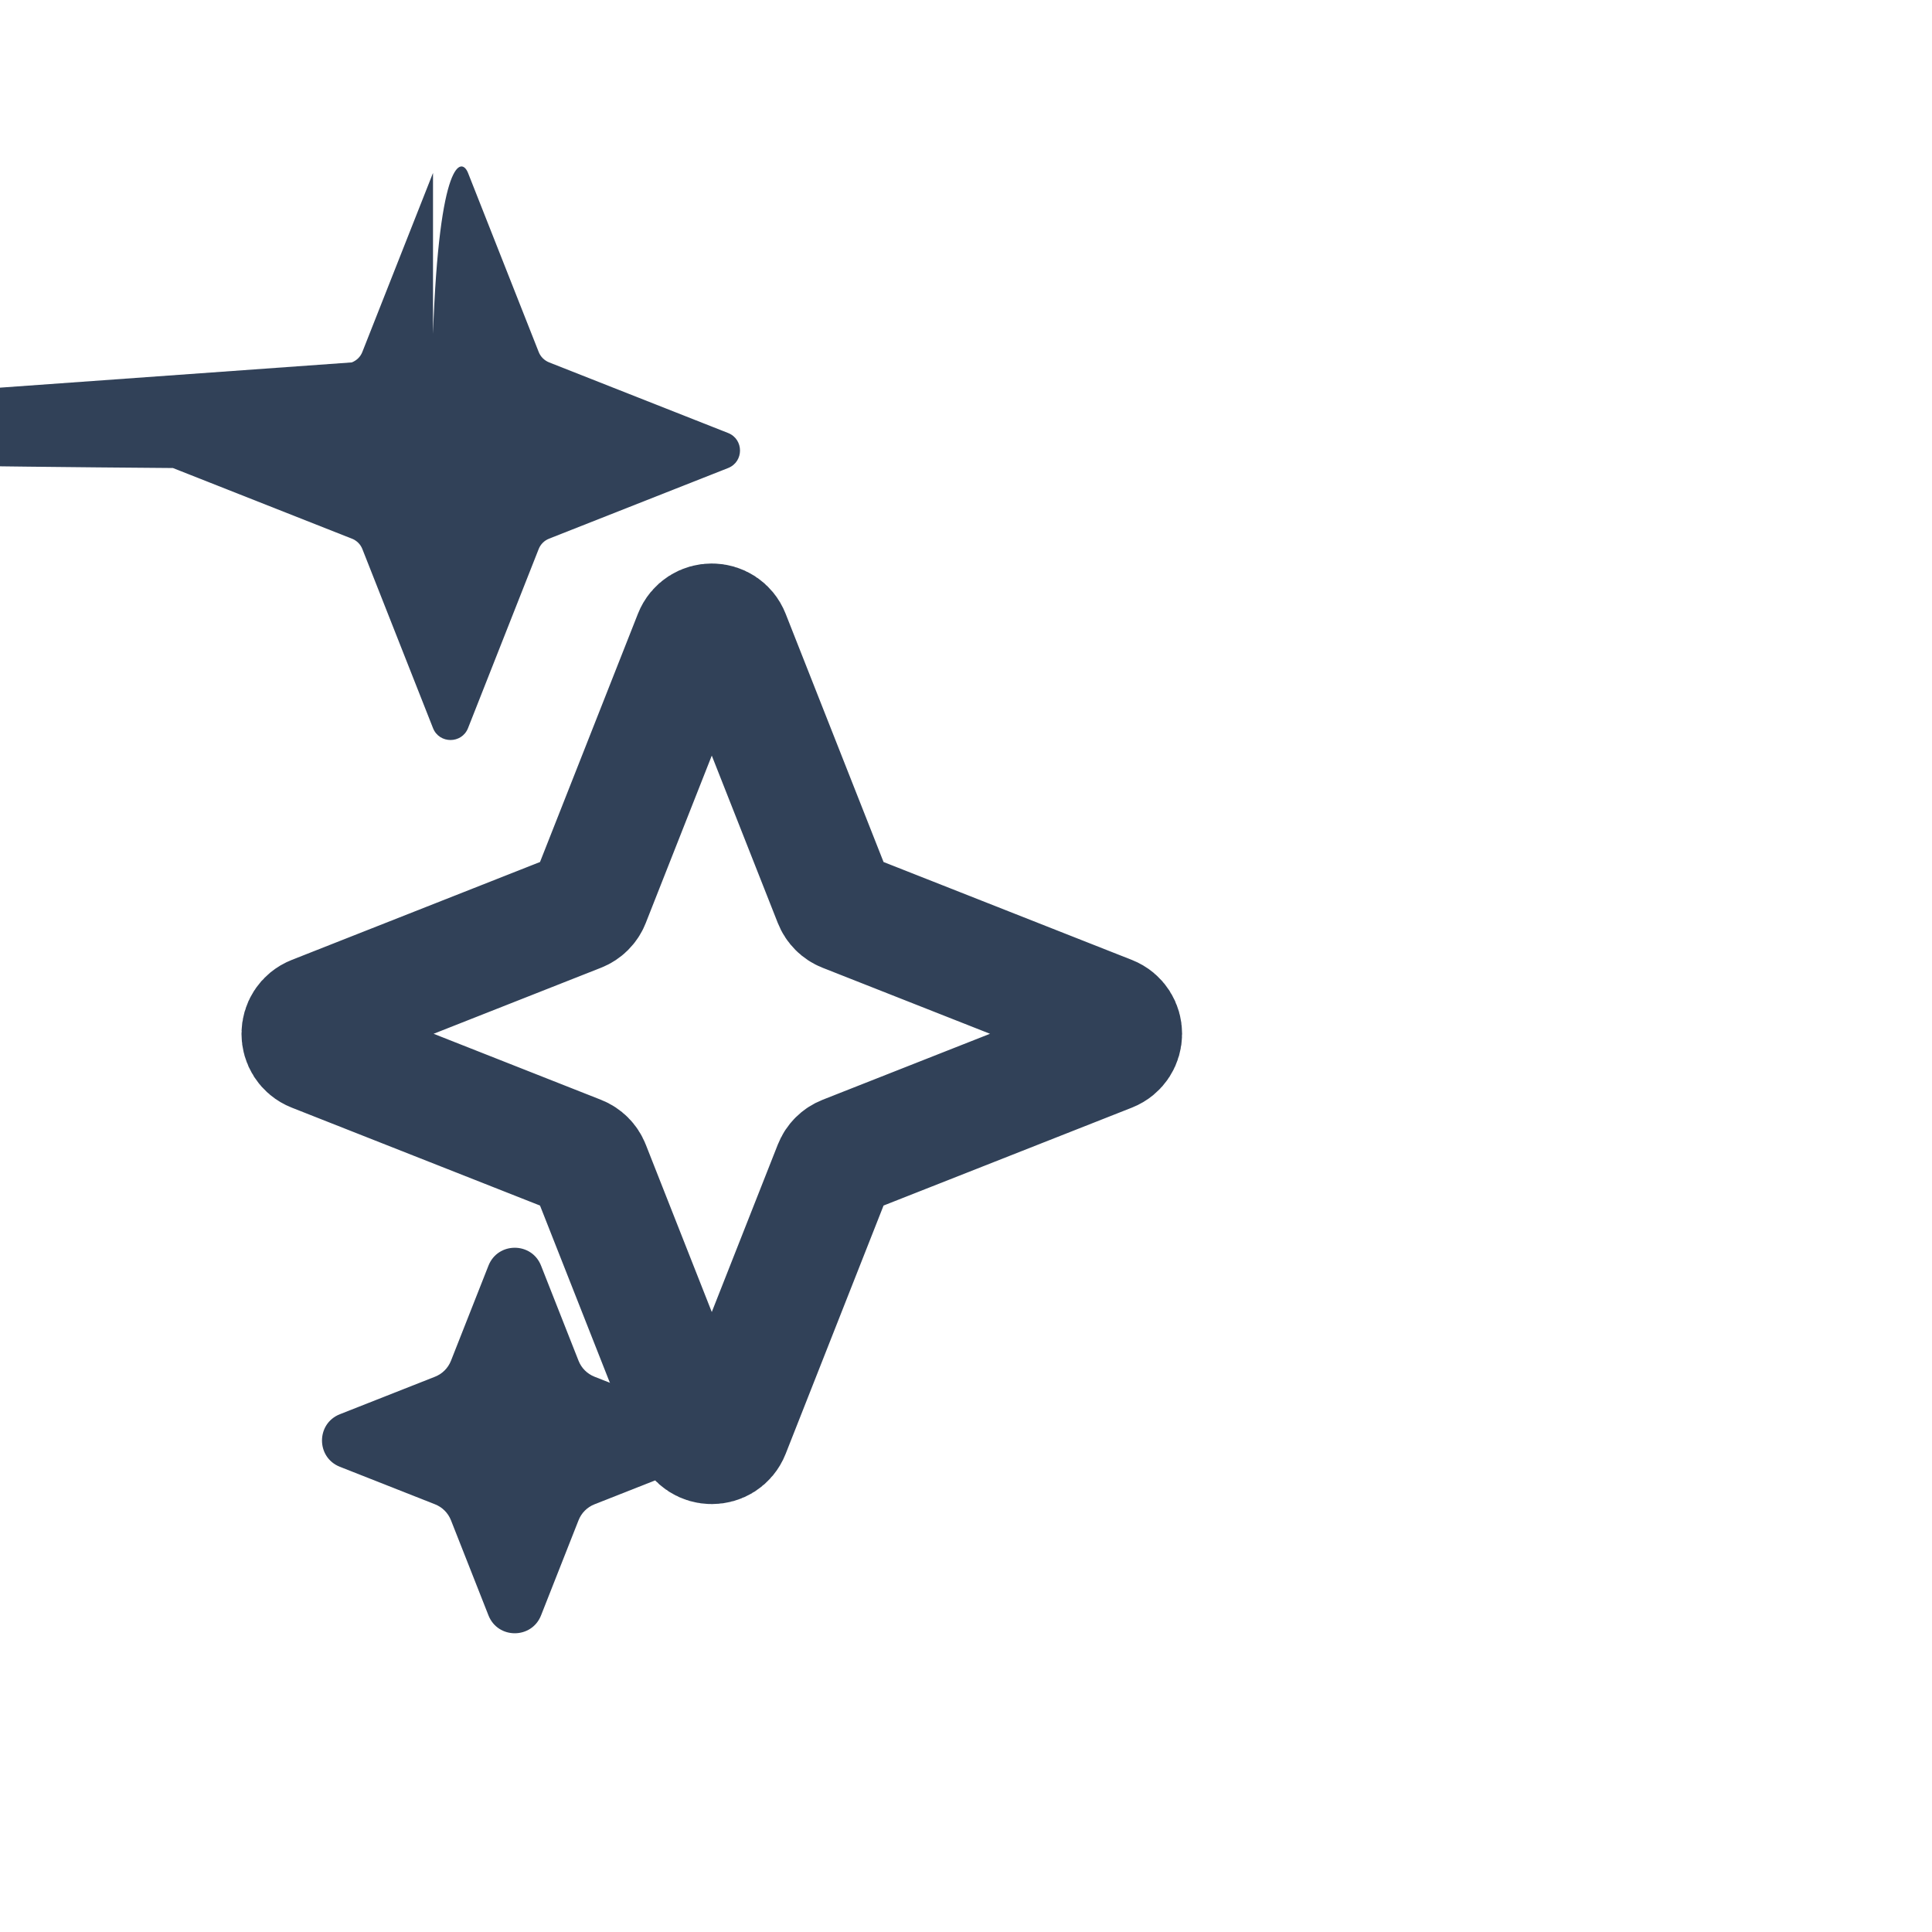
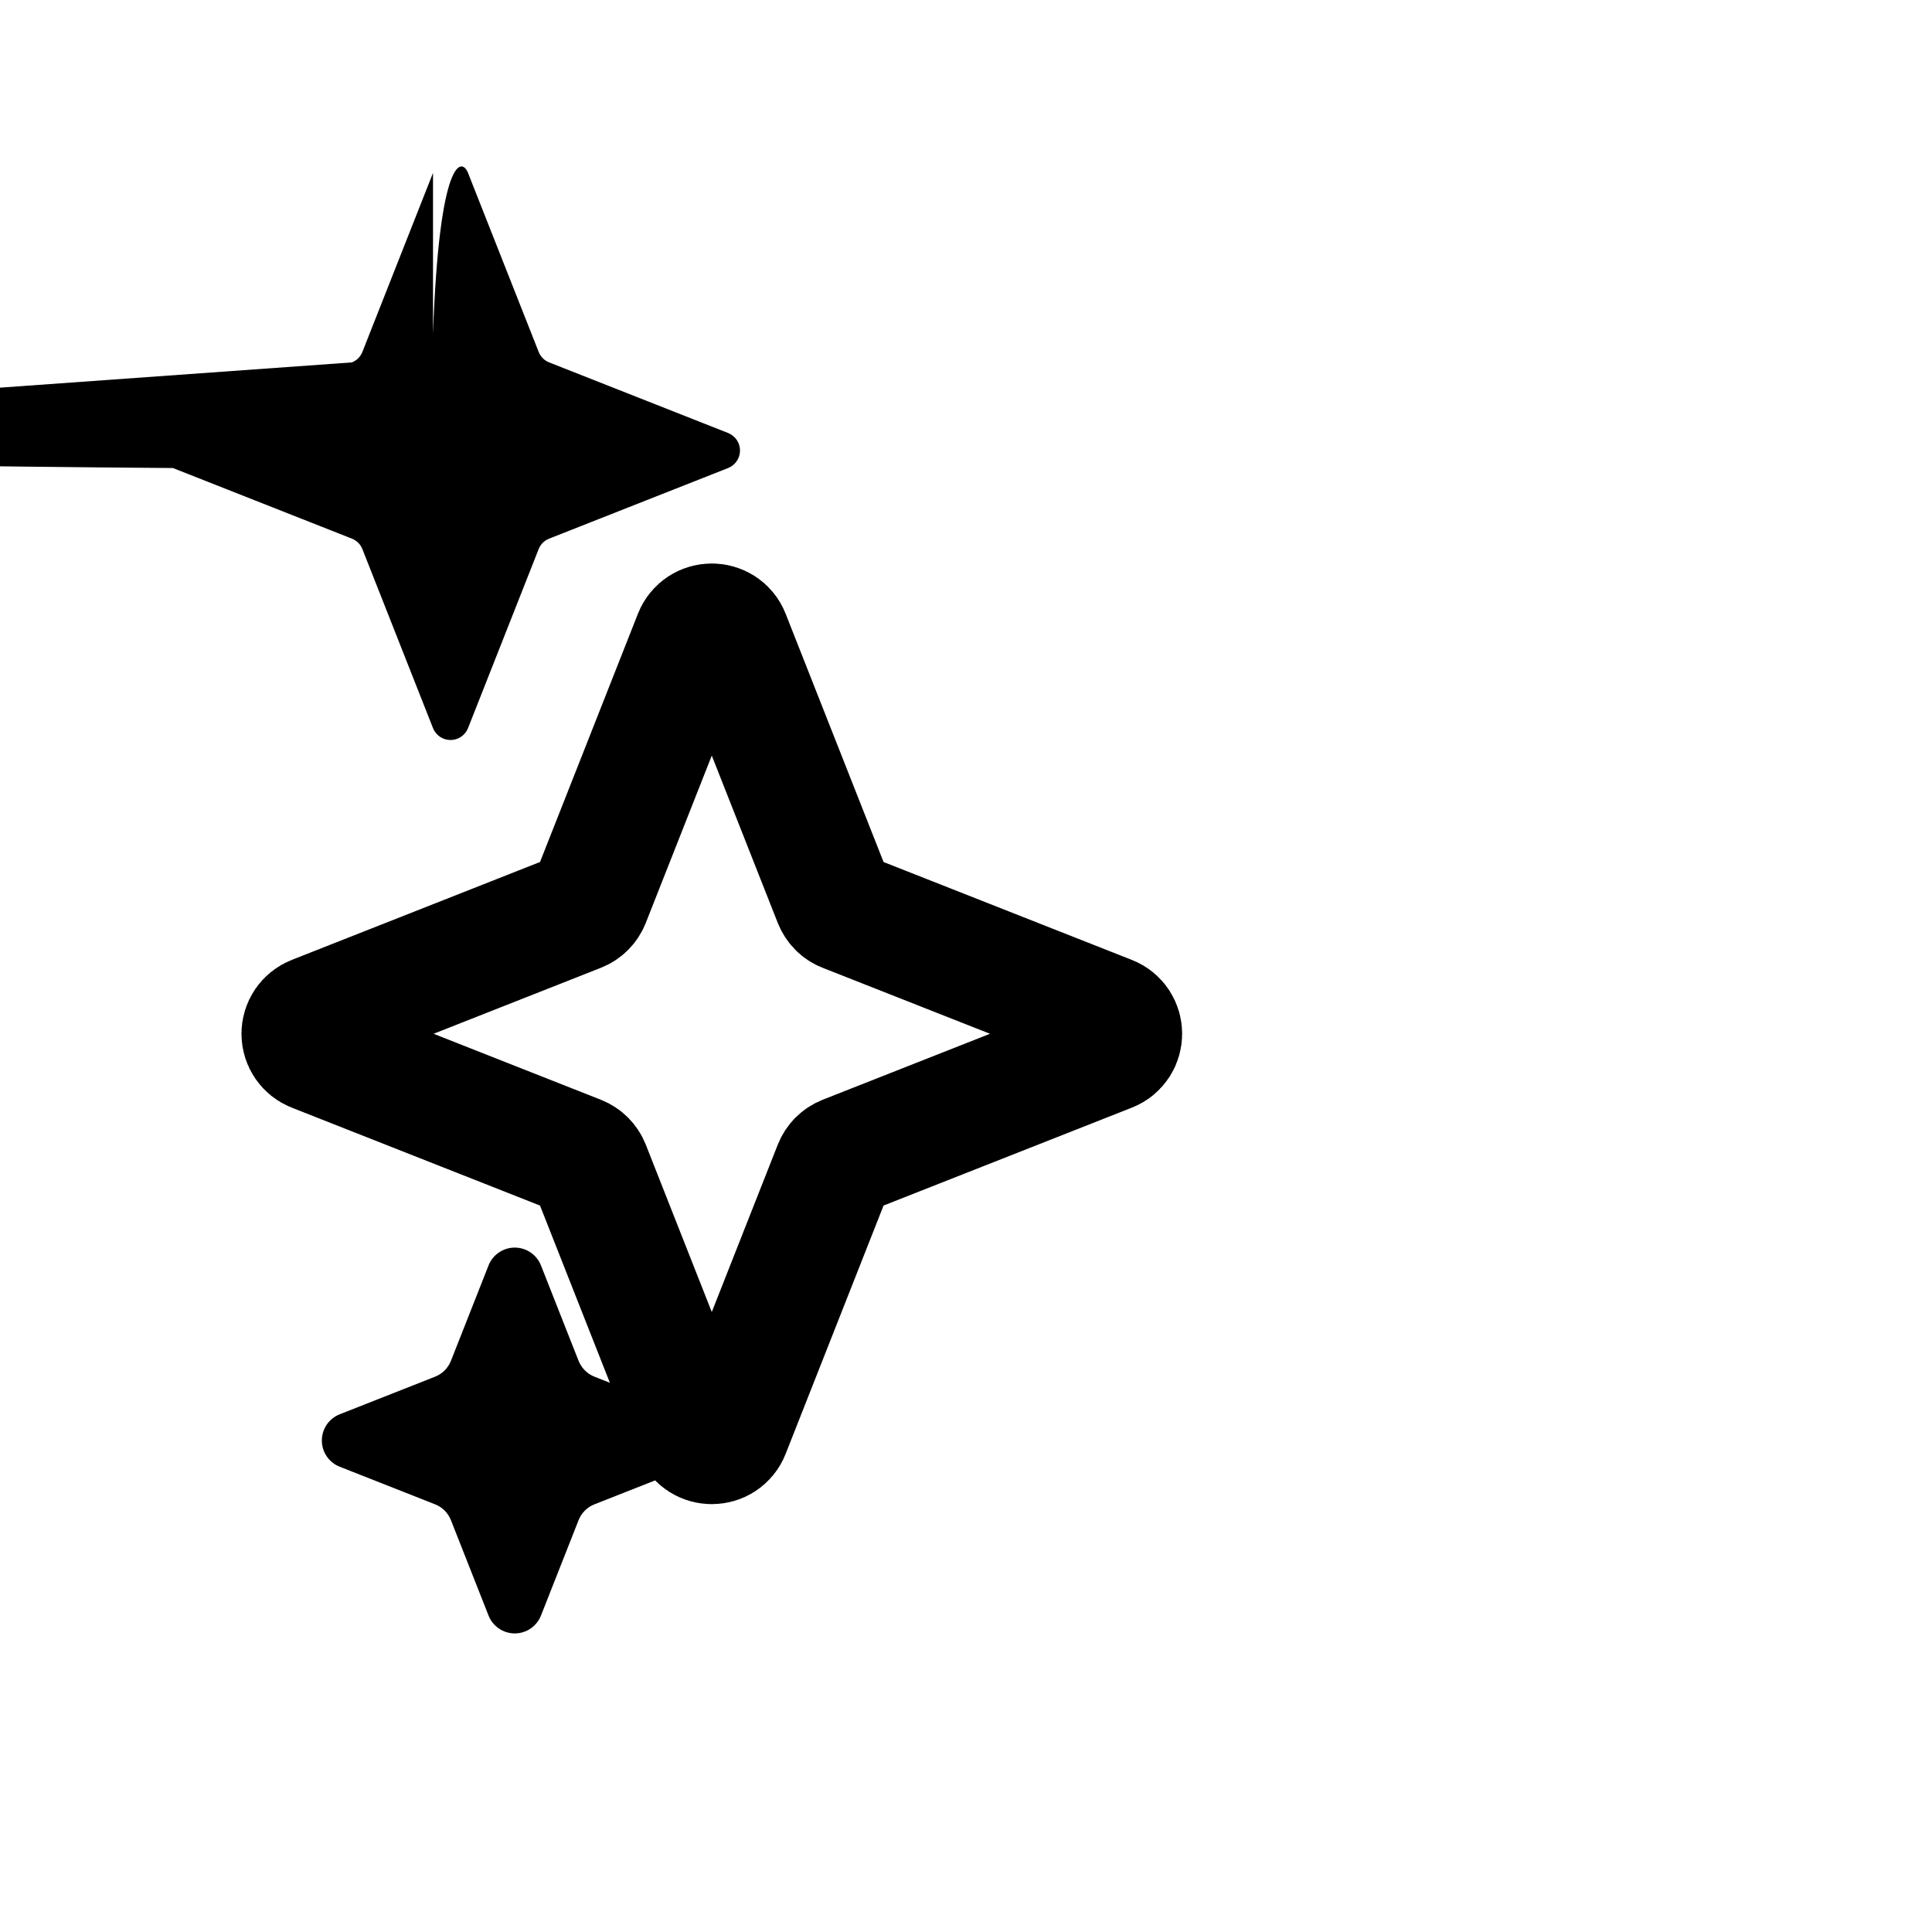
- <svg xmlns="http://www.w3.org/2000/svg" width="24" height="24" viewBox="0 0 24 24" fill="none">
-   <path d="M13.379 2.148C13.457 -0.049 13.736 -0.049 13.814 0.148L14.691 2.37C14.714 2.431 14.762 2.478 14.822 2.502L17.045 3.379C17.242 3.457 17.242 3.736 17.045 3.814L14.822 4.691C14.762 4.714 14.714 4.762 14.691 4.822L13.814 7.045C13.736 7.242 13.457 7.242 13.379 7.045L12.502 4.822C12.479 4.762 12.431 4.714 12.37 4.691L10.148 3.814C-0.049 3.736 -0.049 3.457 0.148 3.379L12.37 2.502C12.431 2.478 12.479 2.431 12.502 2.37L13.379 0.148Z" fill="#314158" transform="translate(-8, 2)" />
-   <path d="M2.068 0.222C2.185 -0.074 2.604 -0.074 2.721 0.222L3.187 1.404C3.223 1.495 3.294 1.566 3.385 1.602L4.567 2.068C4.863 2.185 4.863 2.604 4.567 2.721L3.385 3.187C3.294 3.223 3.223 3.294 3.187 3.385L2.721 4.567C2.604 4.863 2.185 4.863 2.068 4.567L1.602 3.385C1.566 3.294 1.495 3.223 1.404 3.187L0.222 2.721C-0.074 2.604 -0.074 2.185 0.222 2.068L1.404 1.602C1.495 1.566 1.566 1.495 1.602 1.404L2.068 0.222Z" fill="#314158" transform="translate(4, 15.5)" />
-   <path d="M5.622 0.9C5.701 0.7 5.983 0.7 6.062 0.9L7.36 4.191C7.384 4.252 7.432 4.3 7.493 4.324L10.785 5.622C10.984 5.701 10.984 5.983 10.785 6.062L7.493 7.36C7.432 7.384 7.384 7.432 7.36 7.493L6.062 10.785C5.983 10.984 5.701 10.984 5.622 10.785L4.324 7.493C4.3 7.432 4.252 7.384 4.191 7.36L0.9 6.062C0.7 5.983 0.7 5.701 0.9 5.622L4.191 4.324C4.252 4.3 4.3 4.252 4.324 4.191L5.622 0.9Z" stroke="#314158" stroke-width="1.5" transform="translate(3, 7)" />
+ <svg fill="none" viewBox="0 0 24 24">
+   <path fill="currentColor" d="M5.379 4.148c.078-2.197.357-2.197.435-2l.877 2.222c.023.06.071.109.131.132l2.223.877a.234.234 0 0 1 0 .435l-2.223.877a.23.23 0 0 0-.131.131l-.877 2.223a.234.234 0 0 1-.435 0l-.877-2.223a.23.23 0 0 0-.131-.131l-2.223-.877c-10.197-.078-10.197-.357-10-.435l12.223-.877a.23.23 0 0 0 .131-.131l.877-2.223ZM6.068 15.722a.35.35 0 0 1 .653 0l.466 1.182c.036.09.107.162.198.198l1.182.466a.35.35 0 0 1 0 .653l-1.182.466a.35.35 0 0 0-.198.198l-.466 1.182a.35.35 0 0 1-.653 0l-.466-1.182a.35.35 0 0 0-.198-.198l-1.182-.466a.35.35 0 0 1 0-.653l1.182-.466a.35.35 0 0 0 .198-.198z" />
+   <path stroke="currentColor" stroke-width="1.5" d="M8.622 7.9c.079-.2.361-.2.44 0l1.298 3.291c.024.06.072.11.133.133l3.292 1.298c.2.079.2.361 0 .44l-3.292 1.298a.24.24 0 0 0-.133.133l-1.298 3.292c-.079.2-.361.2-.44 0l-1.298-3.292a.24.24 0 0 0-.133-.133L3.9 13.062a.236.236 0 0 1 0-.44l3.291-1.298a.24.24 0 0 0 .133-.133z" />
</svg>
